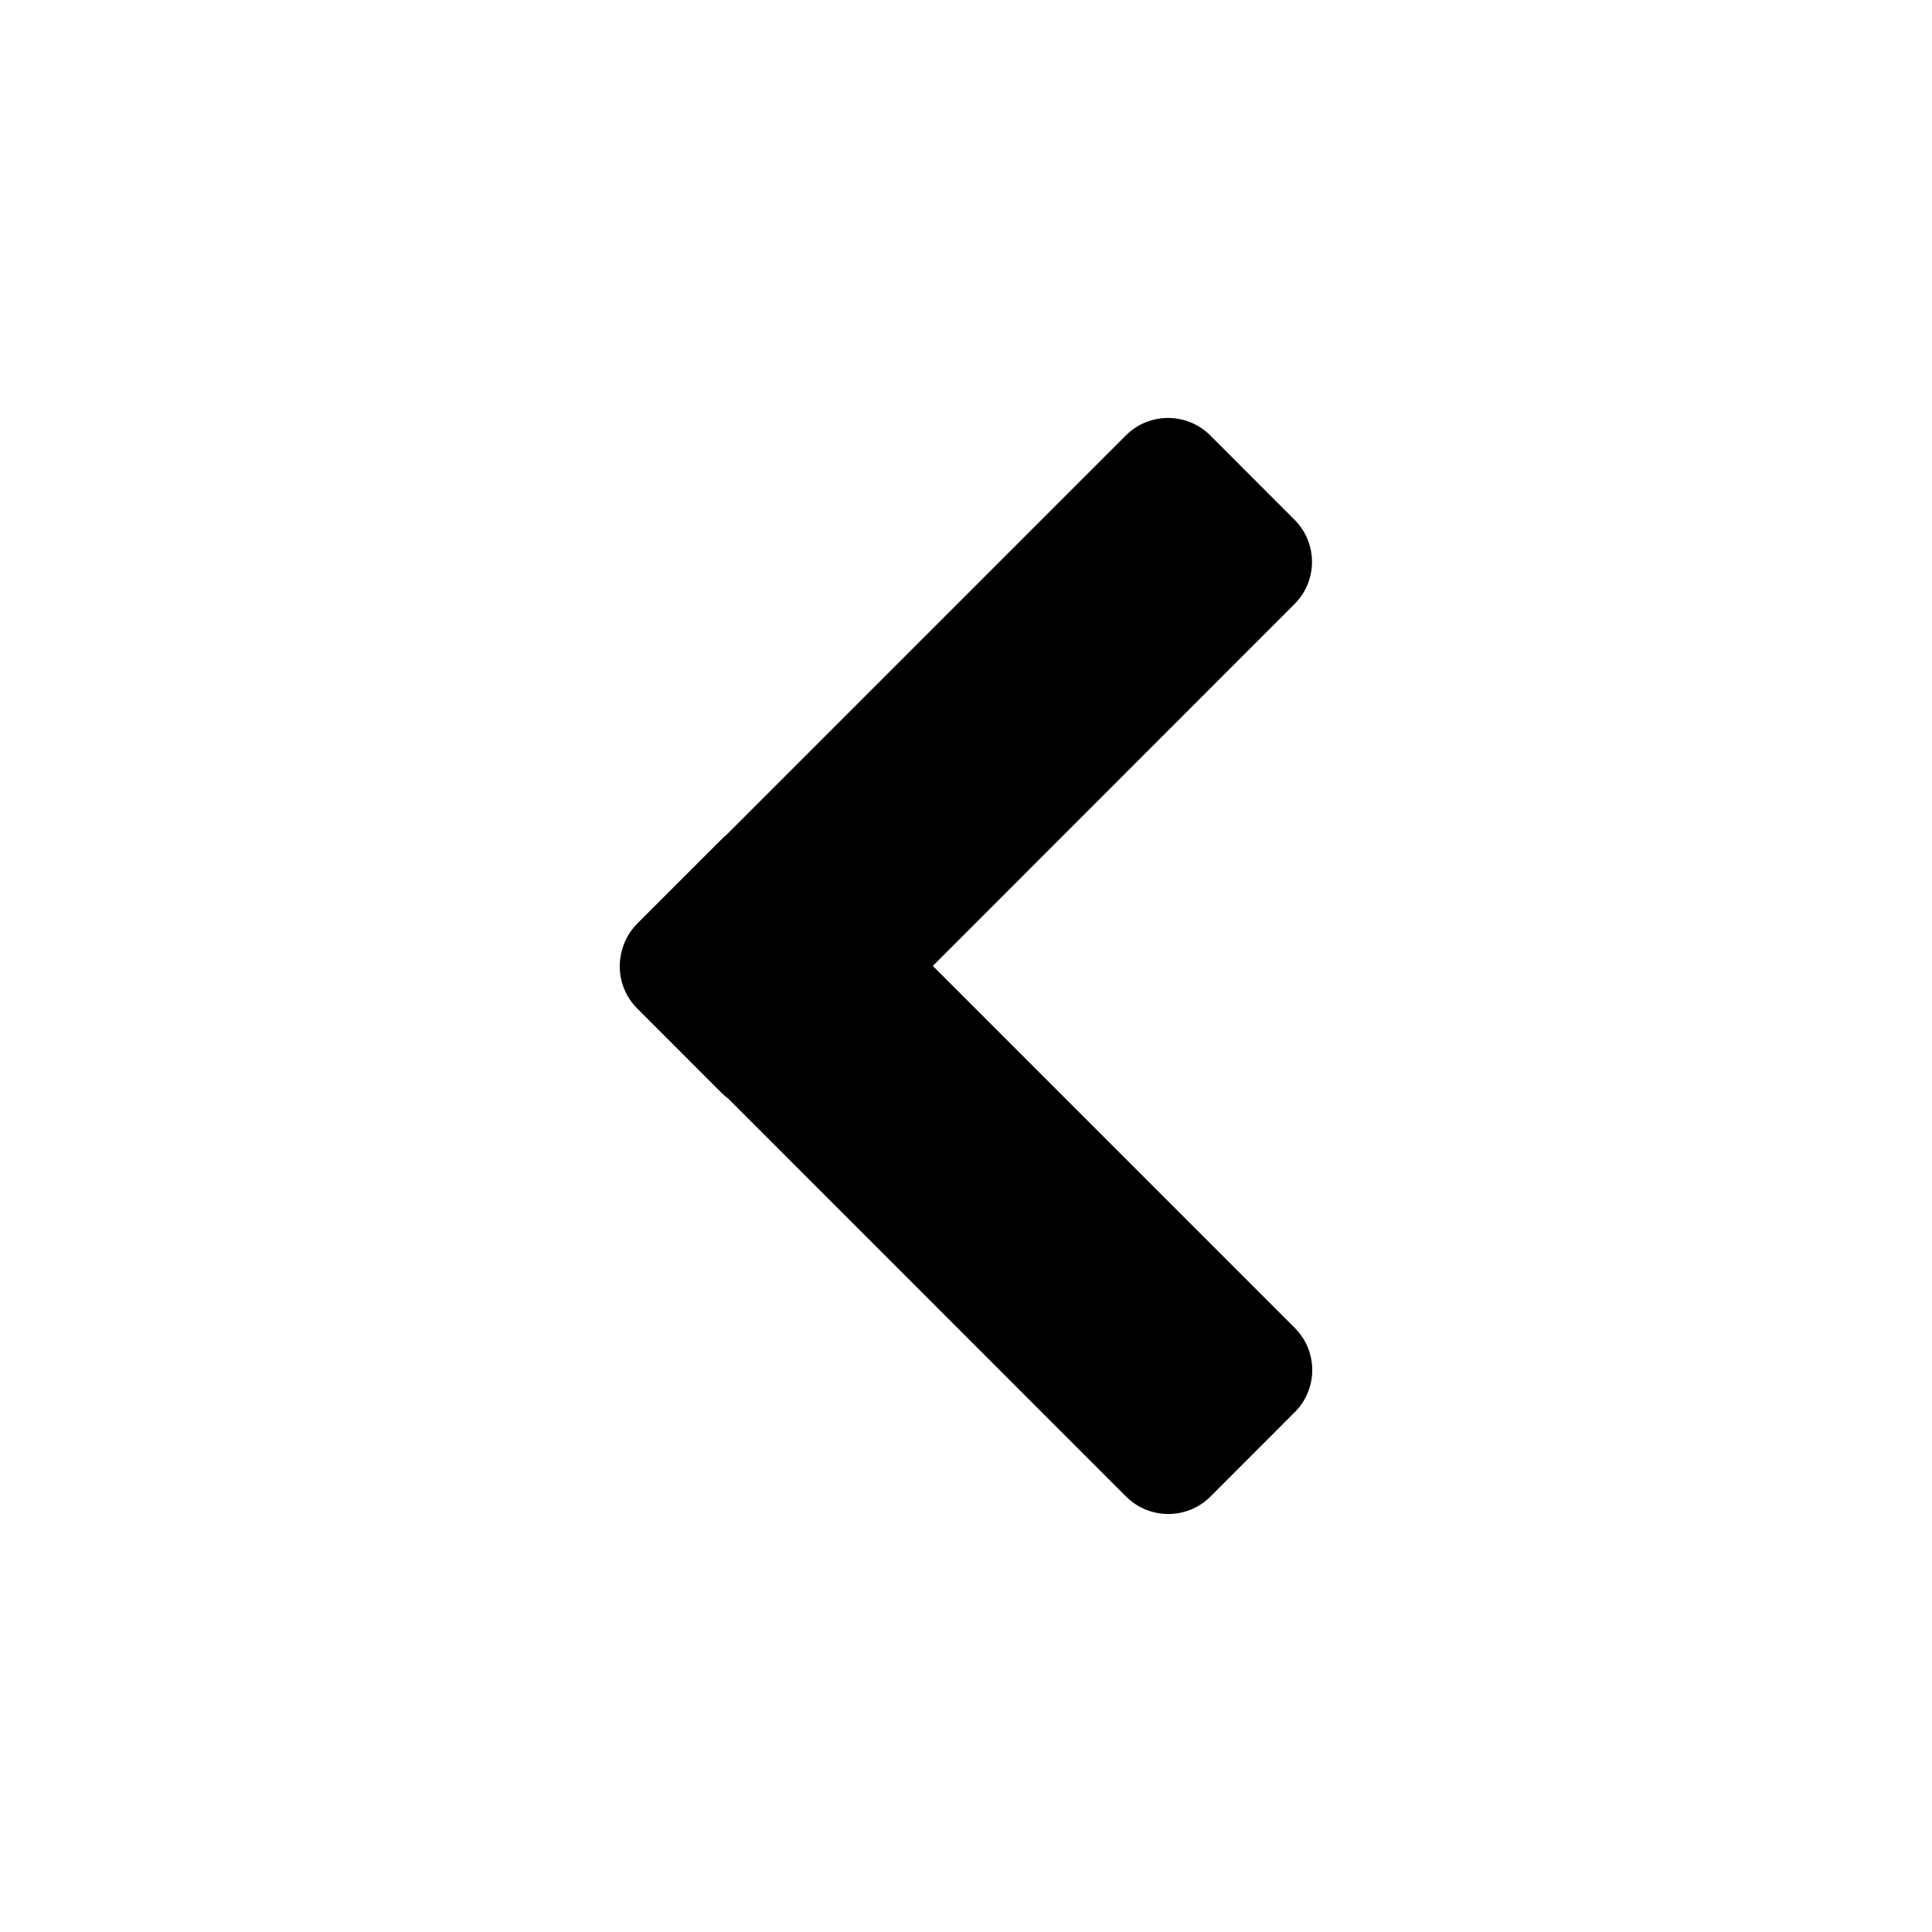
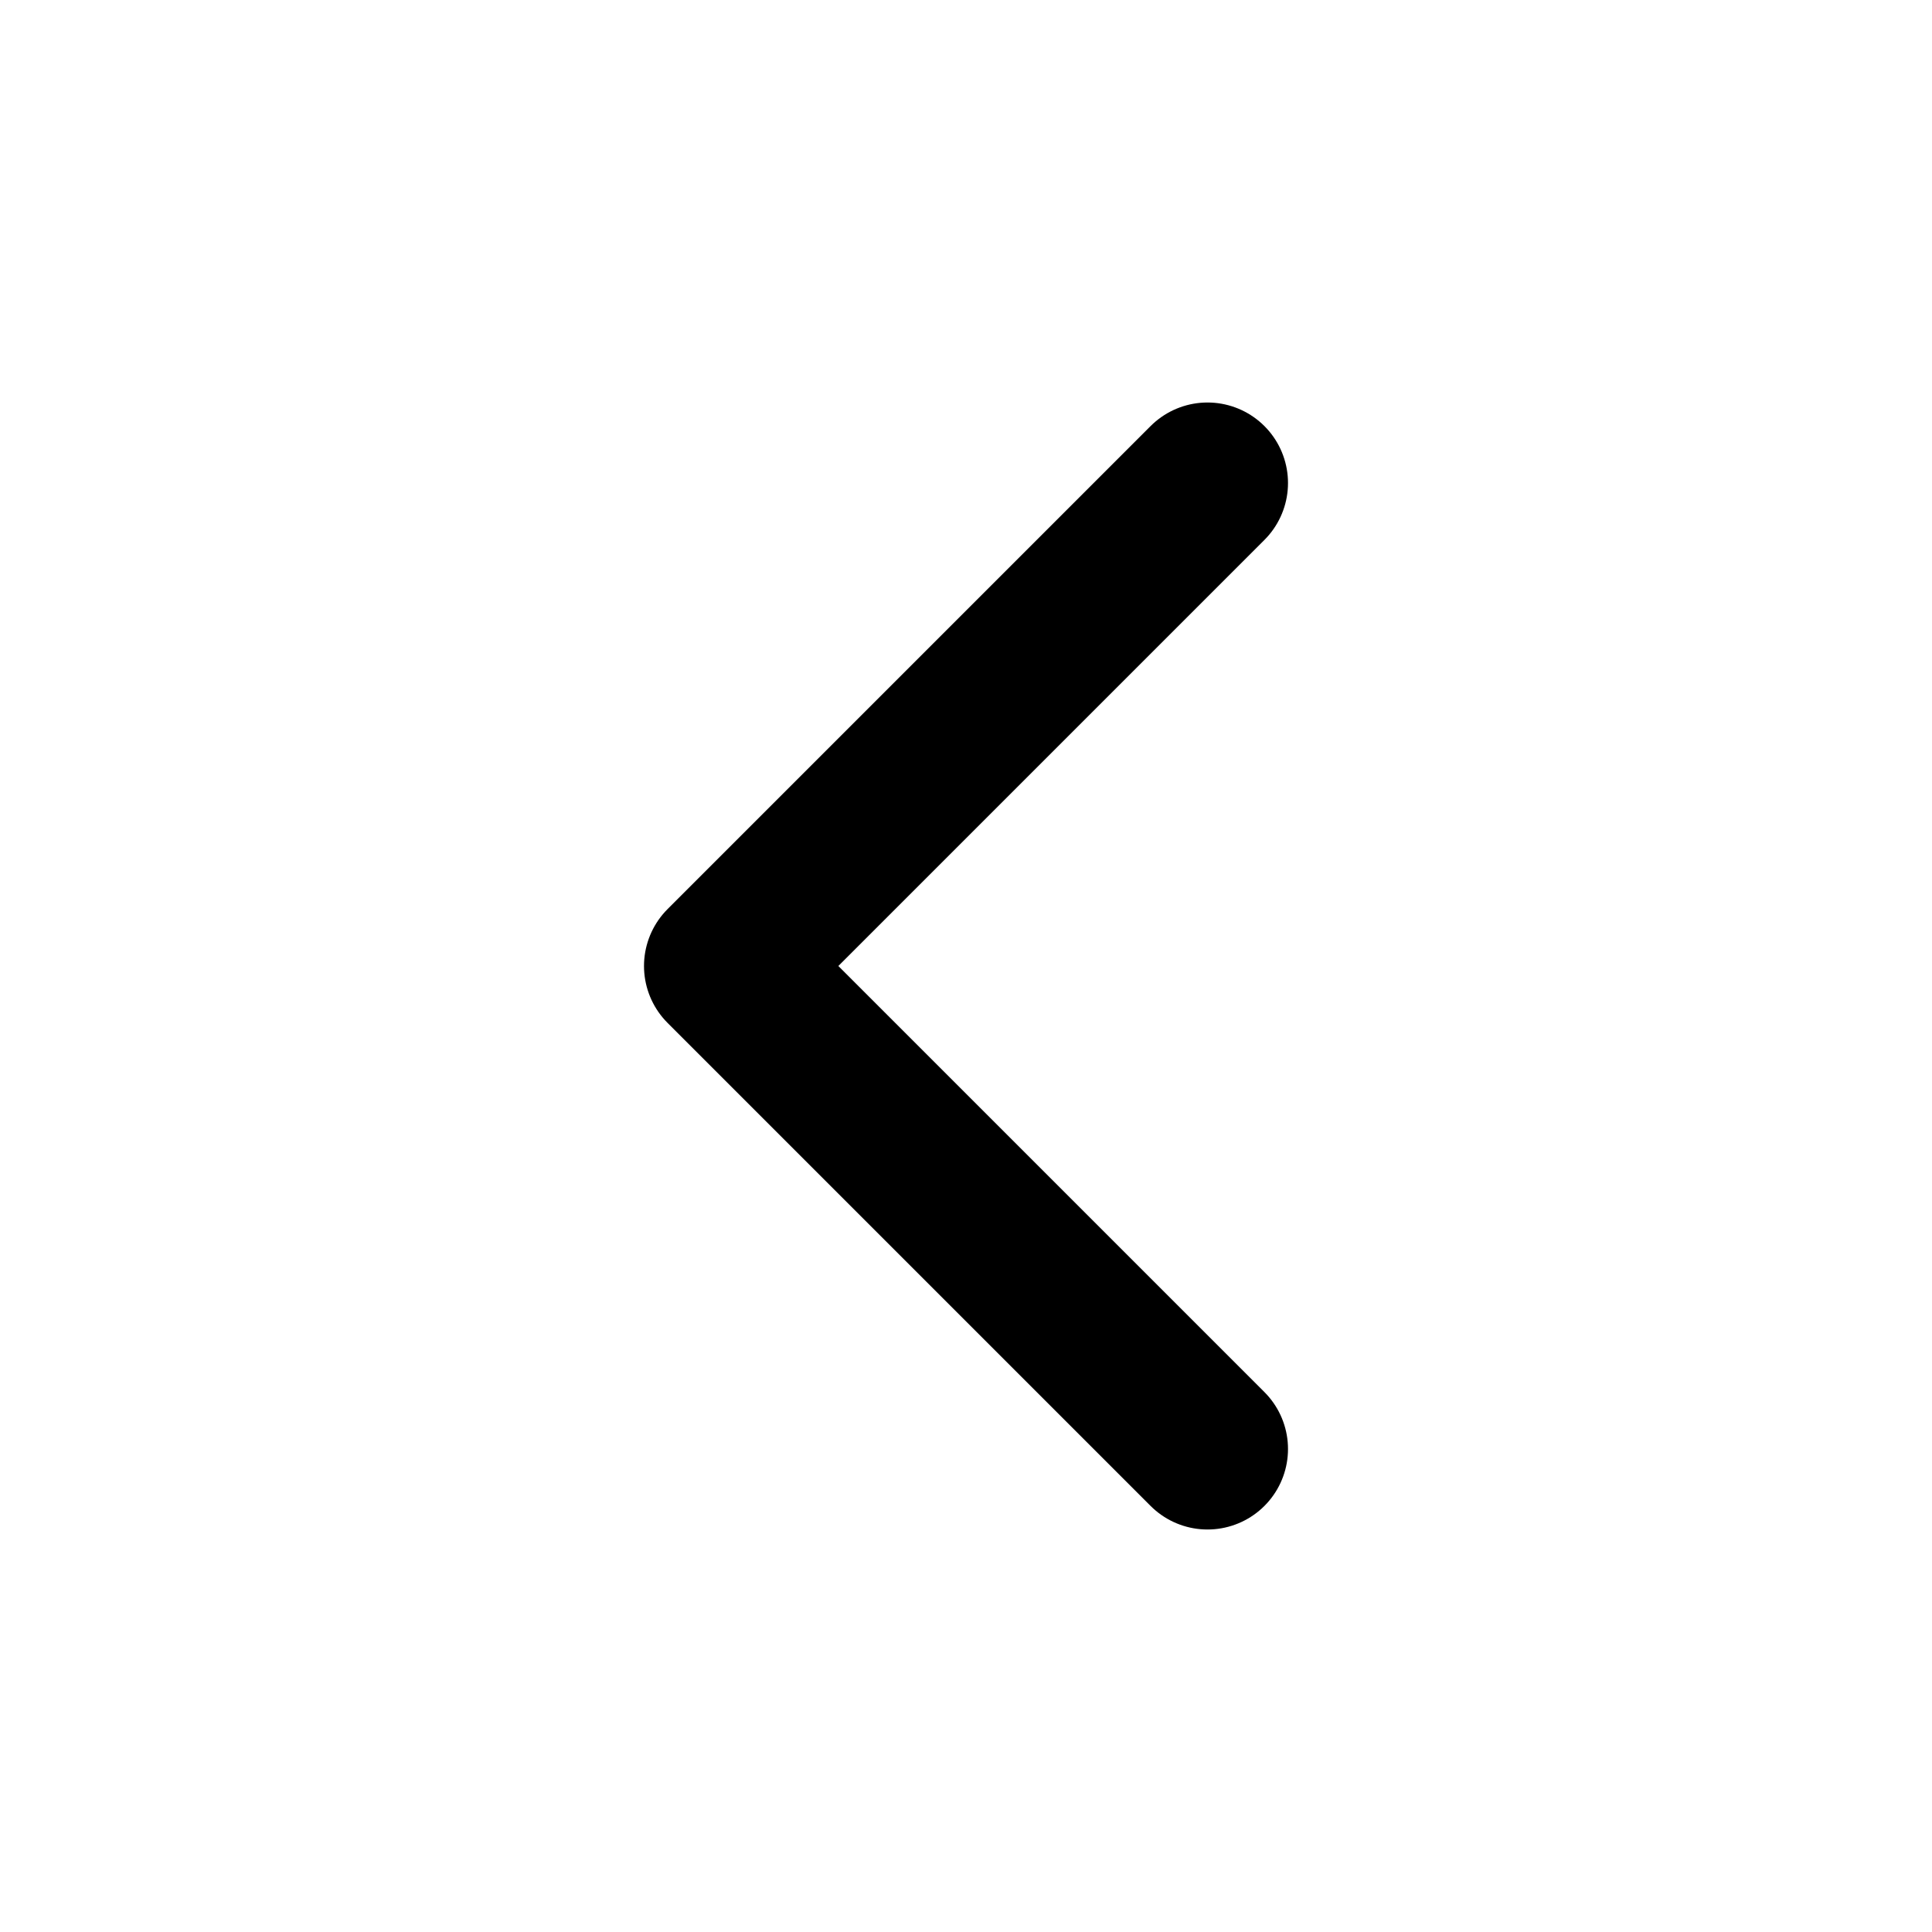
- <svg xmlns="http://www.w3.org/2000/svg" viewBox="0 0 60 60" fill-rule="evenodd" clip-rule="evenodd" stroke-linejoin="round" stroke-miterlimit="1.414">
-   <path d="M19.79 31.32c-.493-.49-.65-1.193-.472-1.818.08-.3.24-.586.477-.823l2.62-2.62c.05-.05.1-.096.154-.14l12.396-12.397c.723-.723 1.896-.723 2.62 0l2.618 2.62c.723.72.723 1.895 0 2.617L28.97 29.998 40.21 41.24c.724.72.724 1.895 0 2.617l-2.618 2.62c-.722.722-1.896.722-2.62 0L22.618 34.12c-.073-.054-.143-.114-.21-.18l-2.618-2.62z" />
+ <svg xmlns="http://www.w3.org/2000/svg" viewBox="0 0 24 24" fill="none" stroke="currentColor" stroke-width="2" stroke-linecap="round" stroke-linejoin="round">
+   <polyline points="15 18 9 12 15 6" />
</svg>
